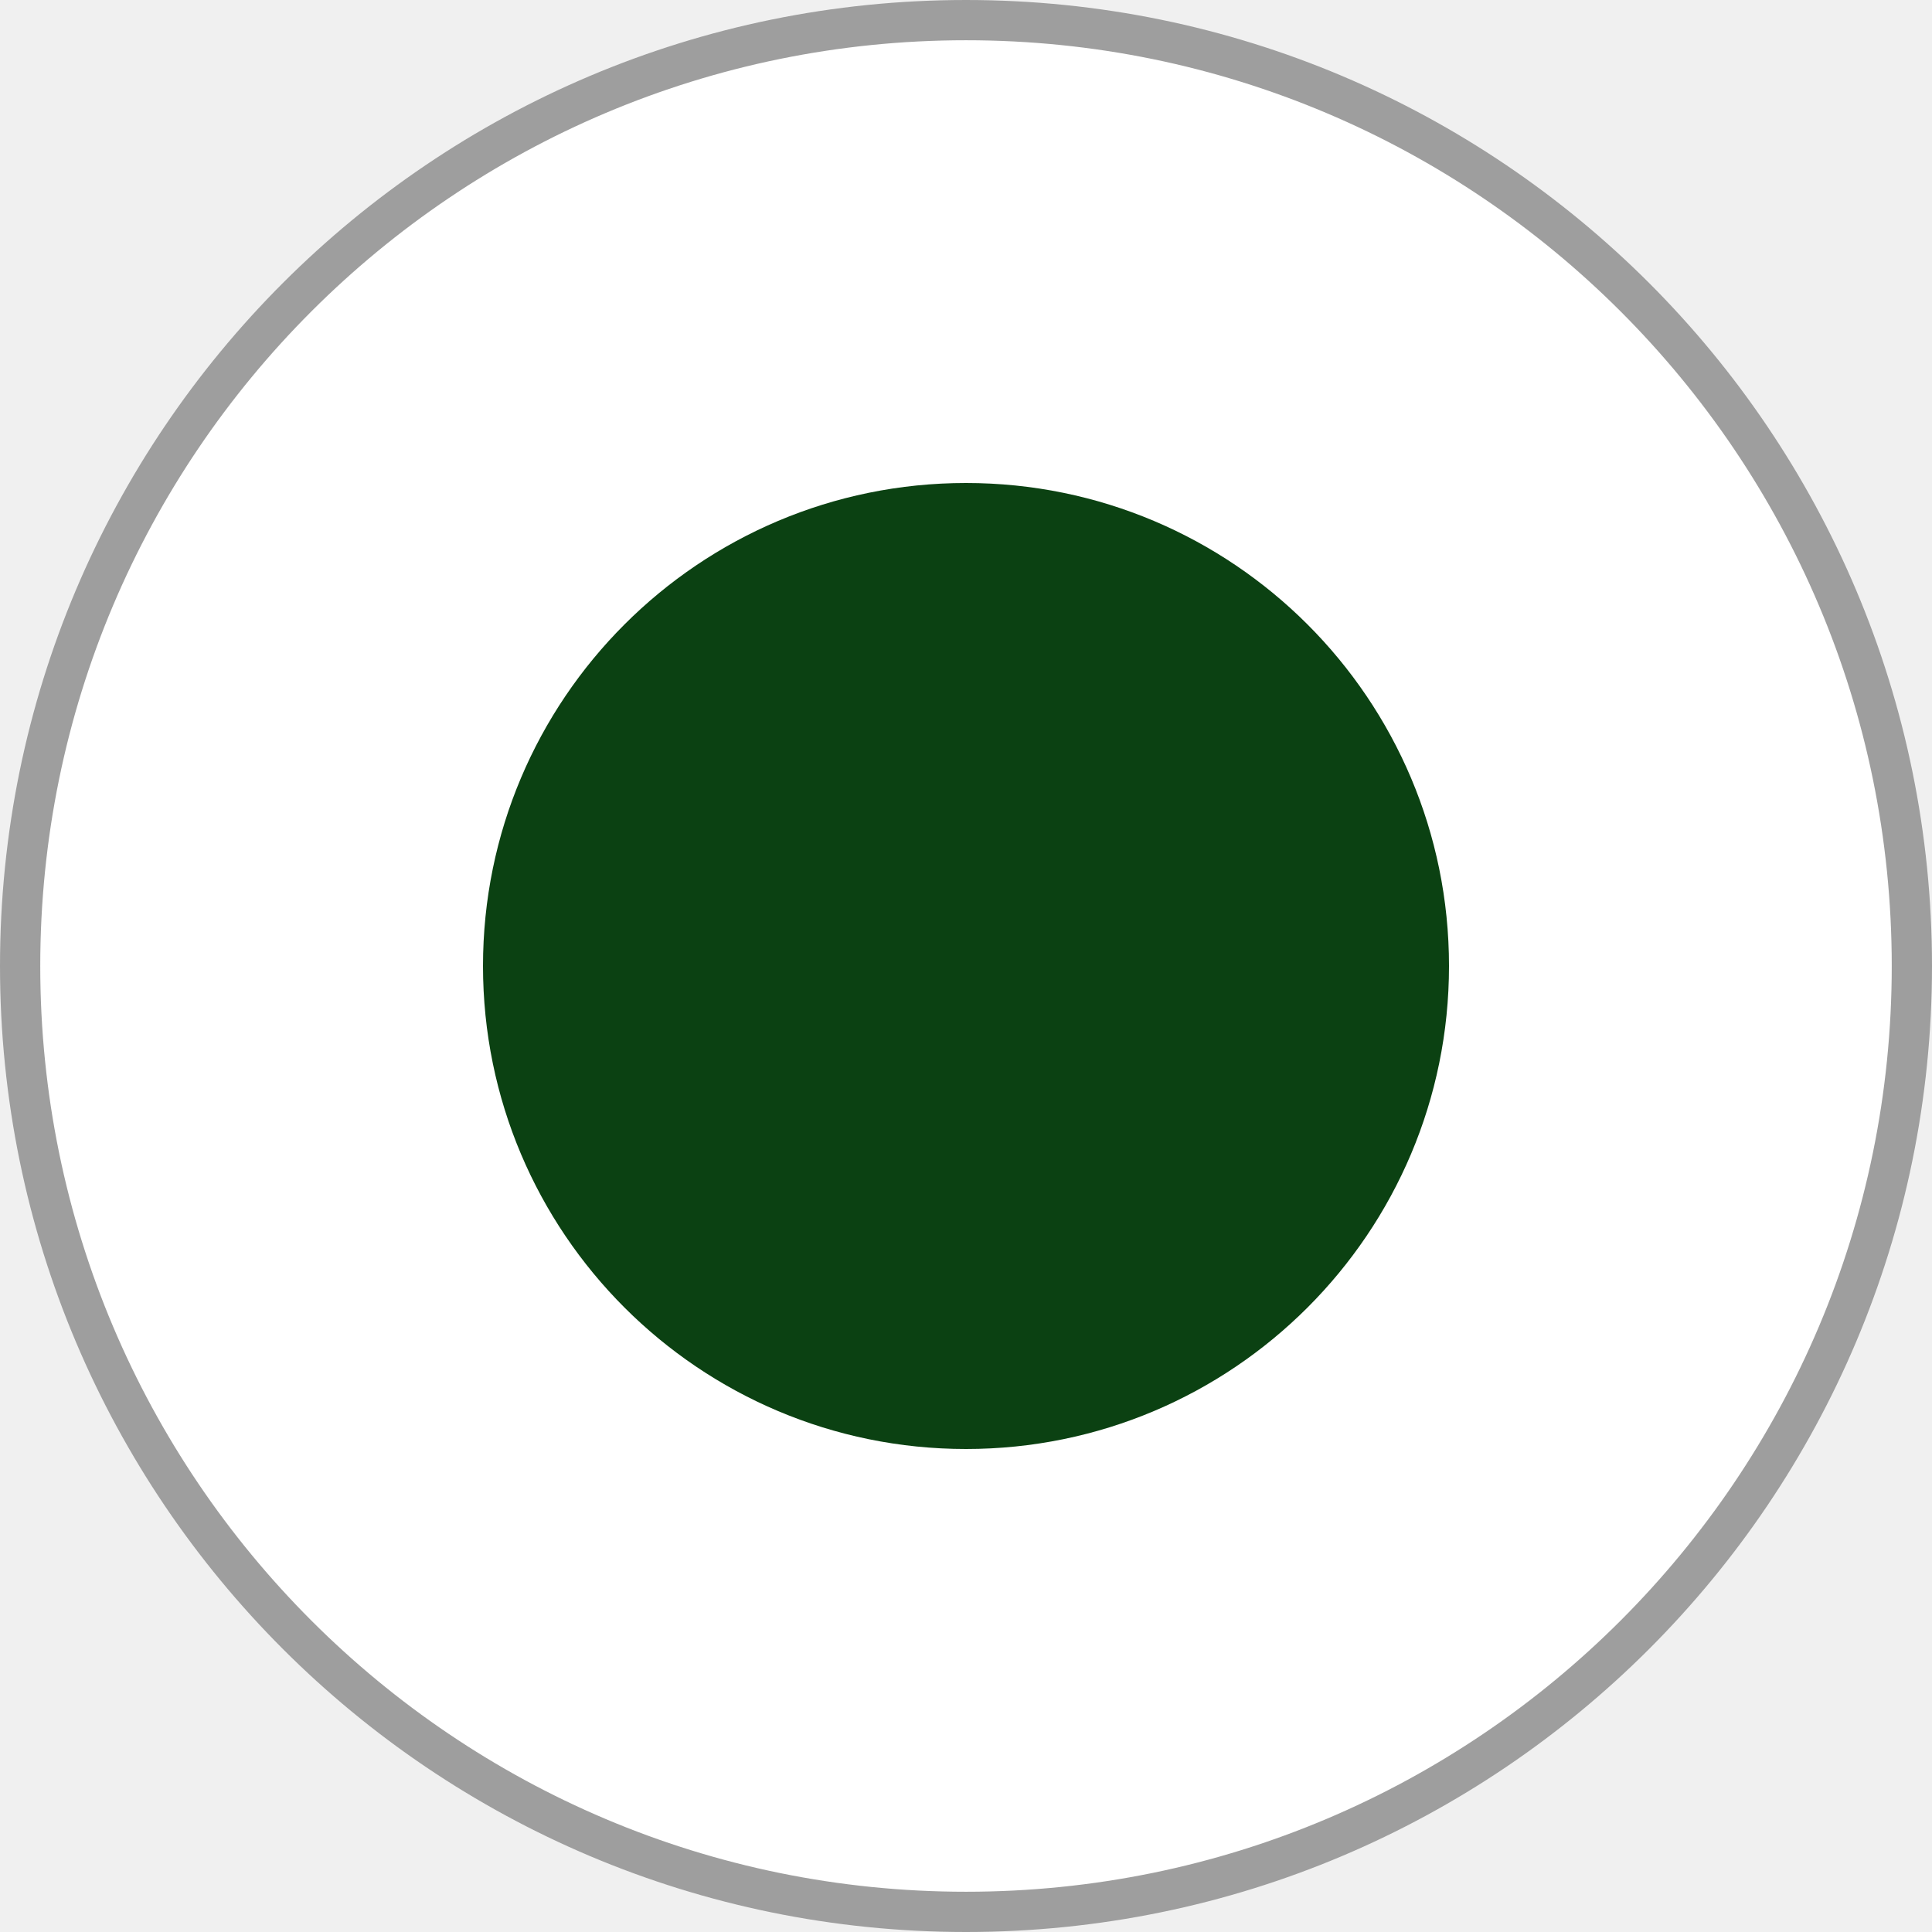
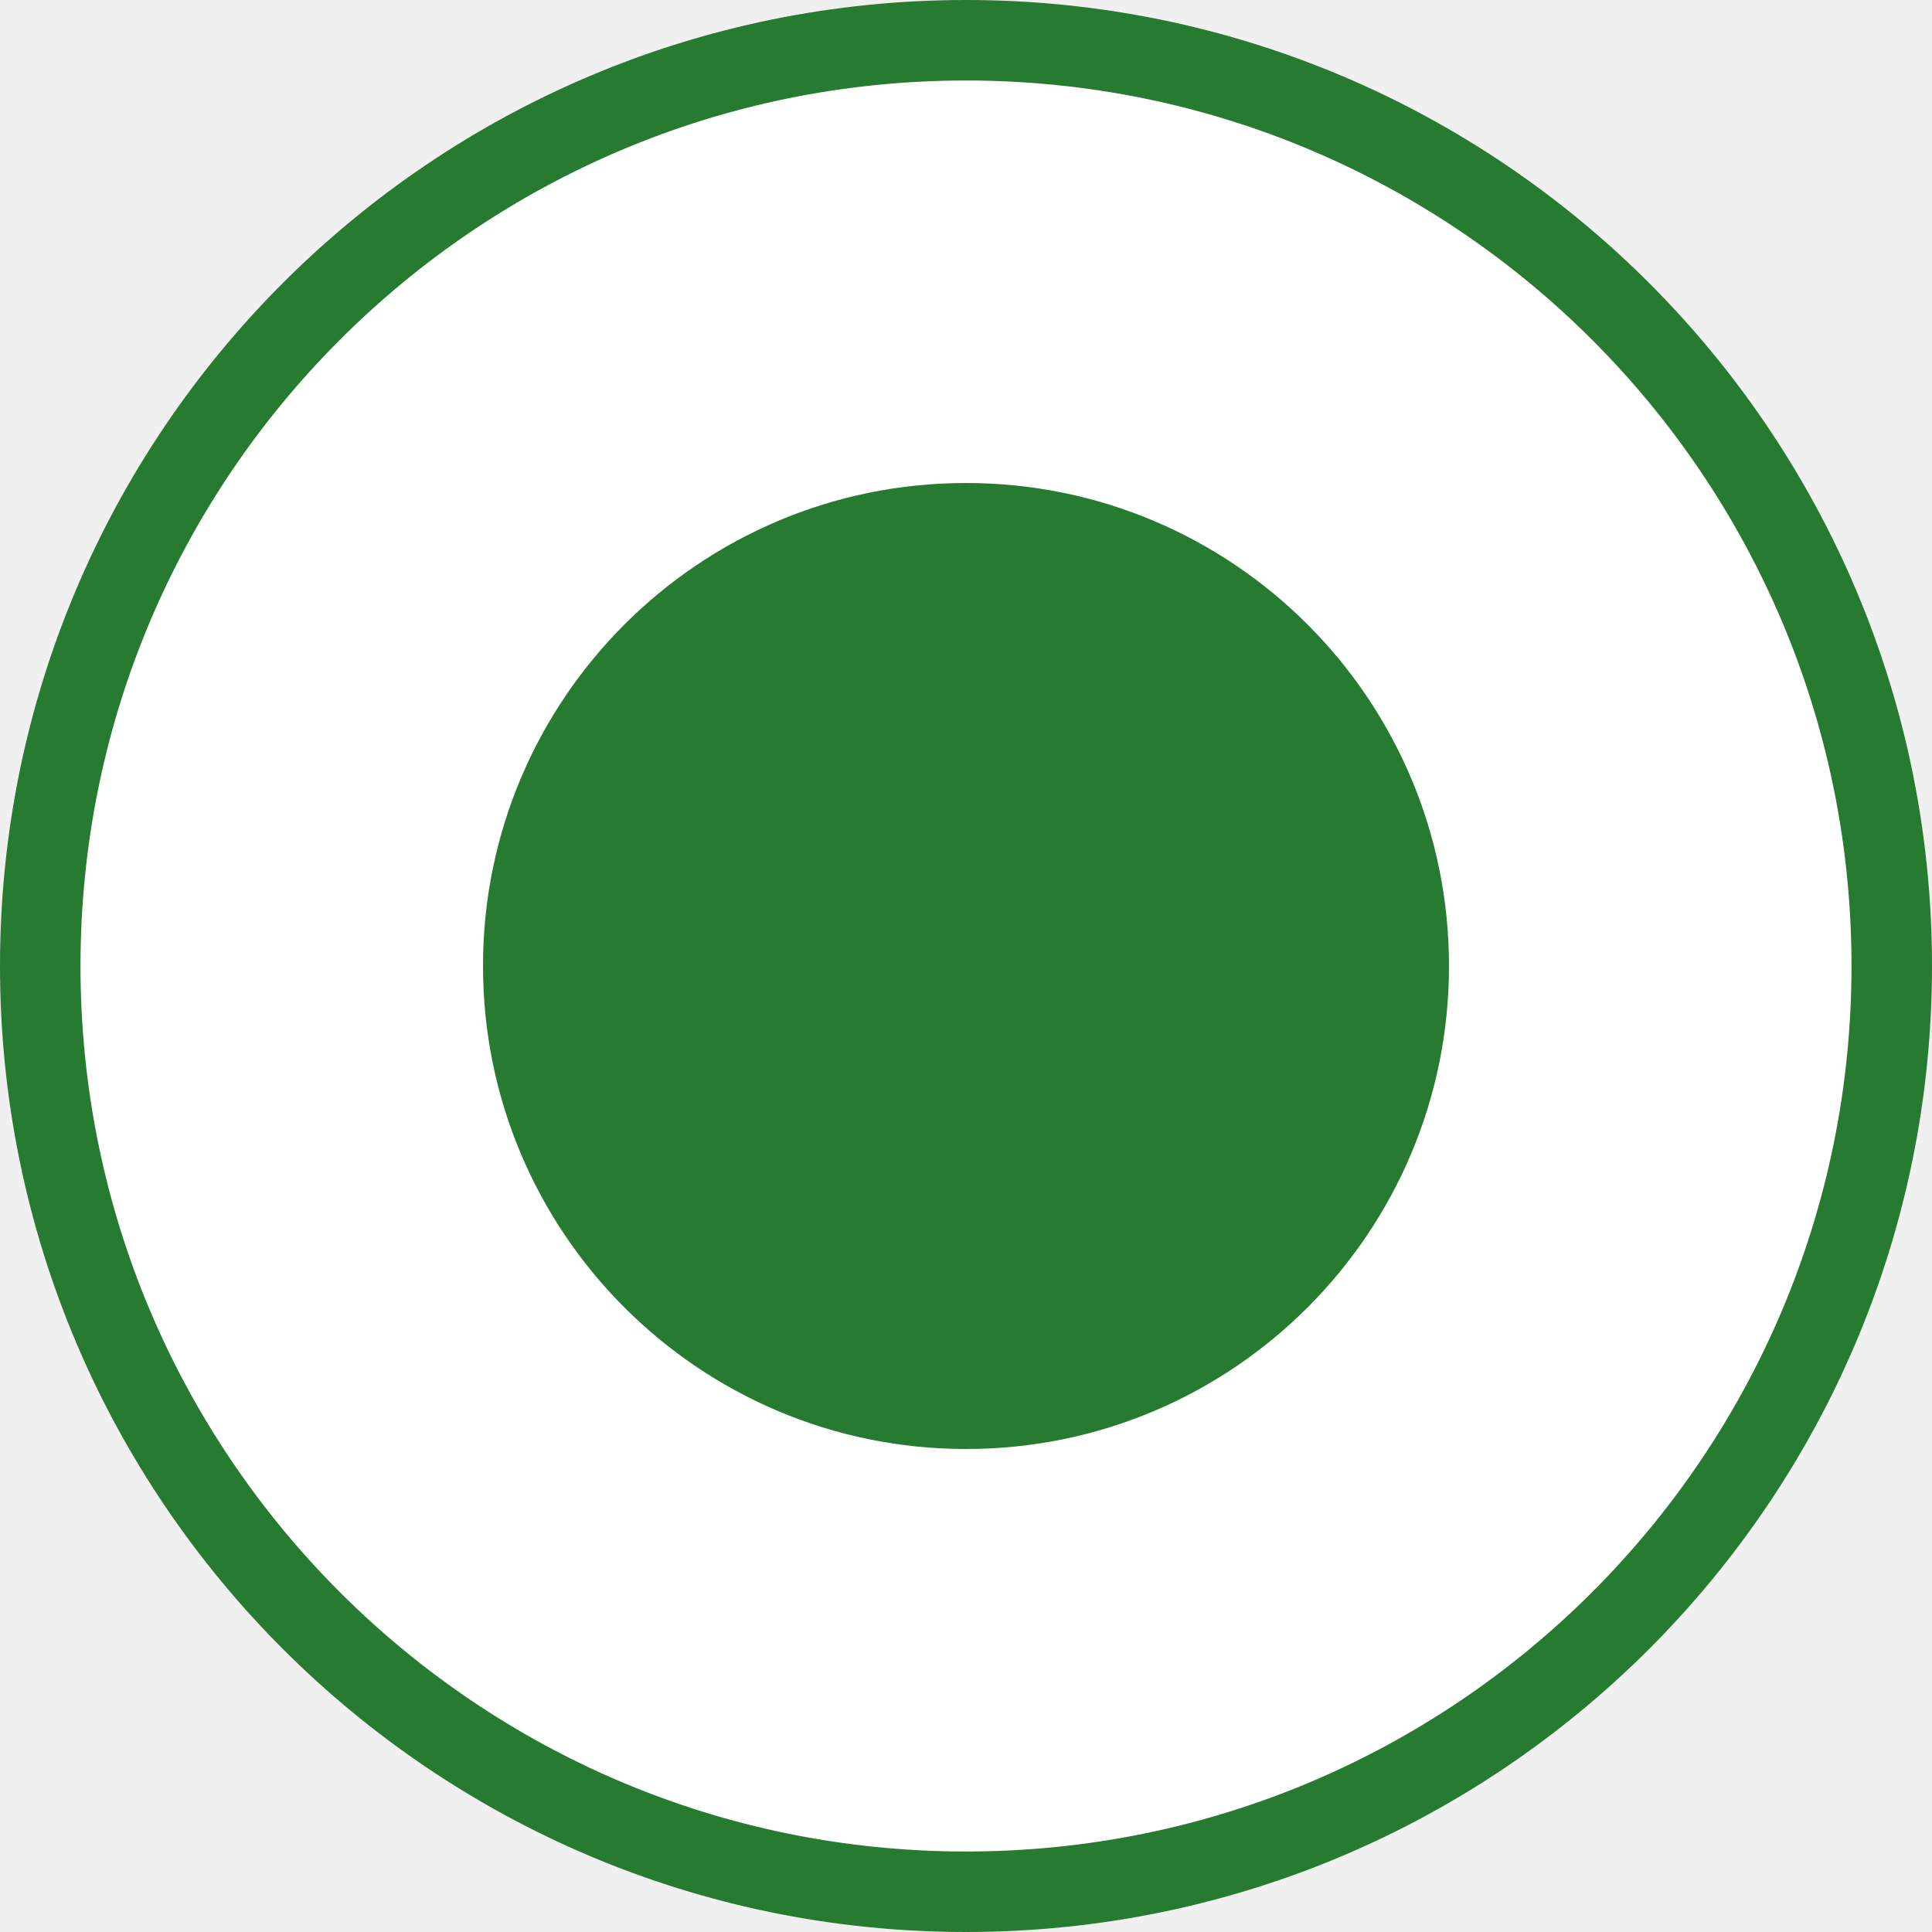
<svg xmlns="http://www.w3.org/2000/svg" width="24" height="24" viewBox="0 0 24 24" fill="none">
-   <circle cx="12" cy="12" r="11.75" fill="white" stroke="#9E9E9E" stroke-width="0.5" />
-   <circle cx="12" cy="12" r="6" fill="#0B4112" />
+   <circle cx="12" cy="12" r="11.5" fill="white" stroke="#277B31" />
+   <circle cx="12" cy="12" r="6" fill="#277B31" />
</svg>
